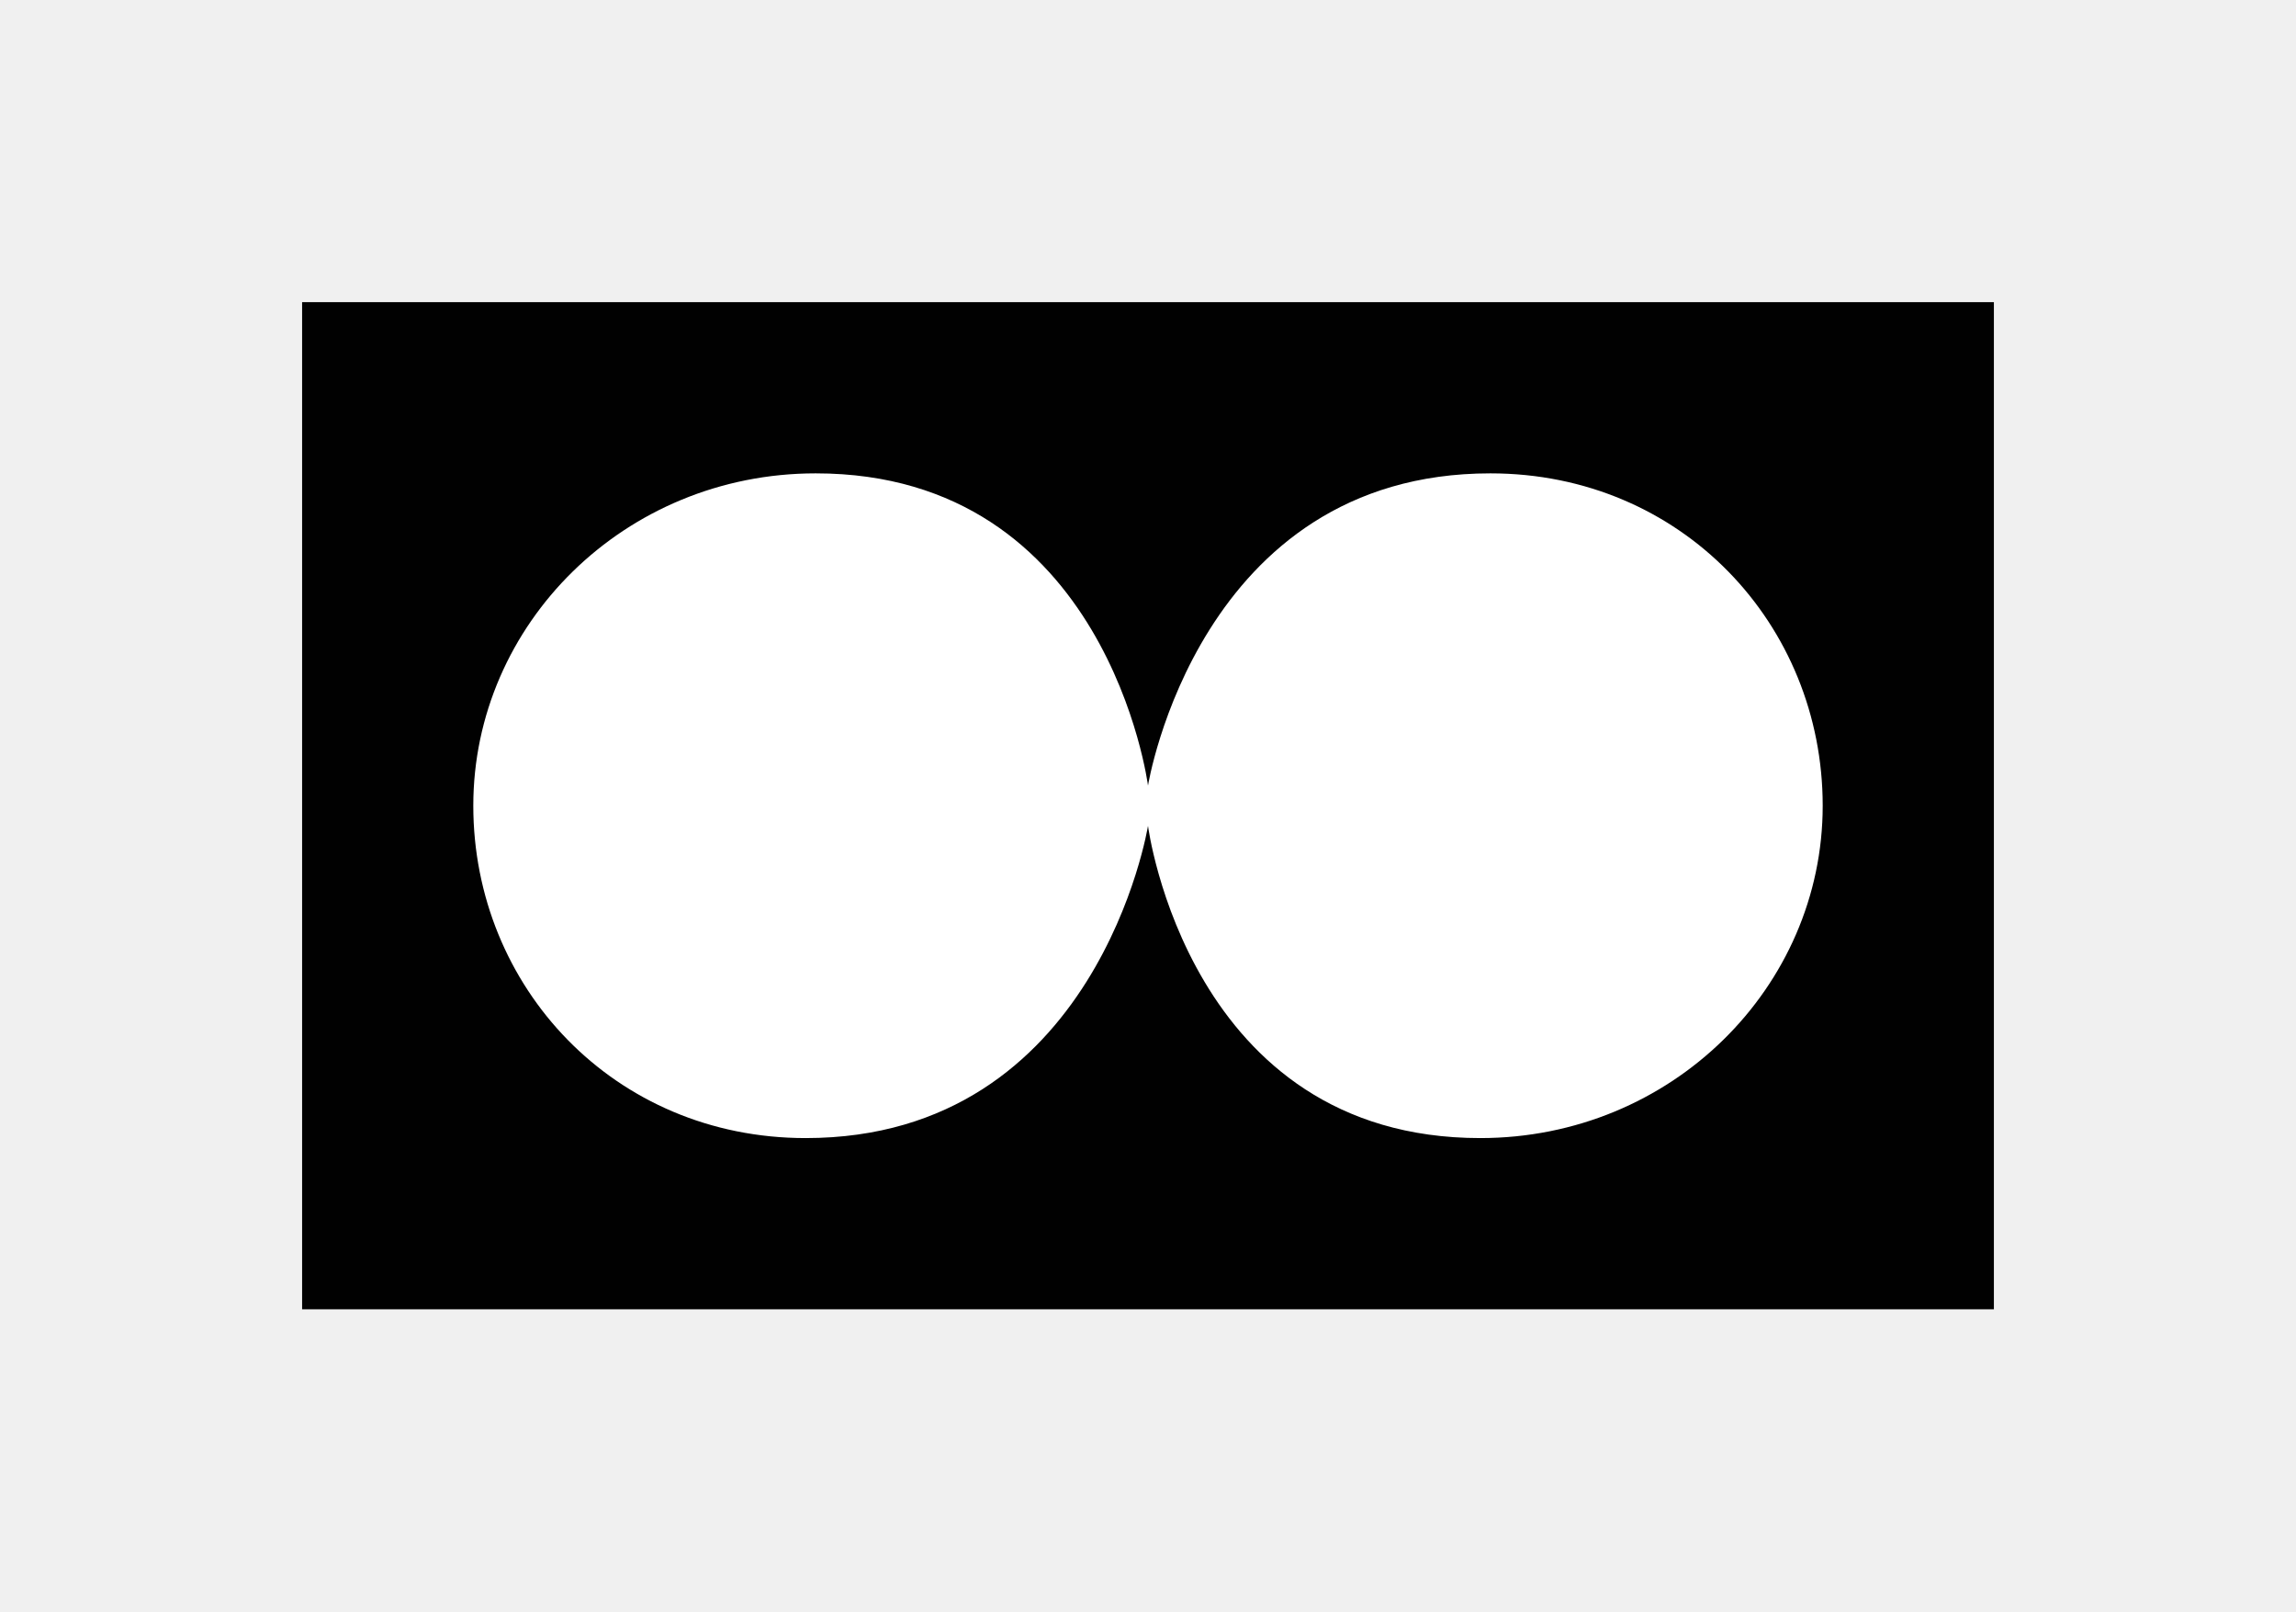
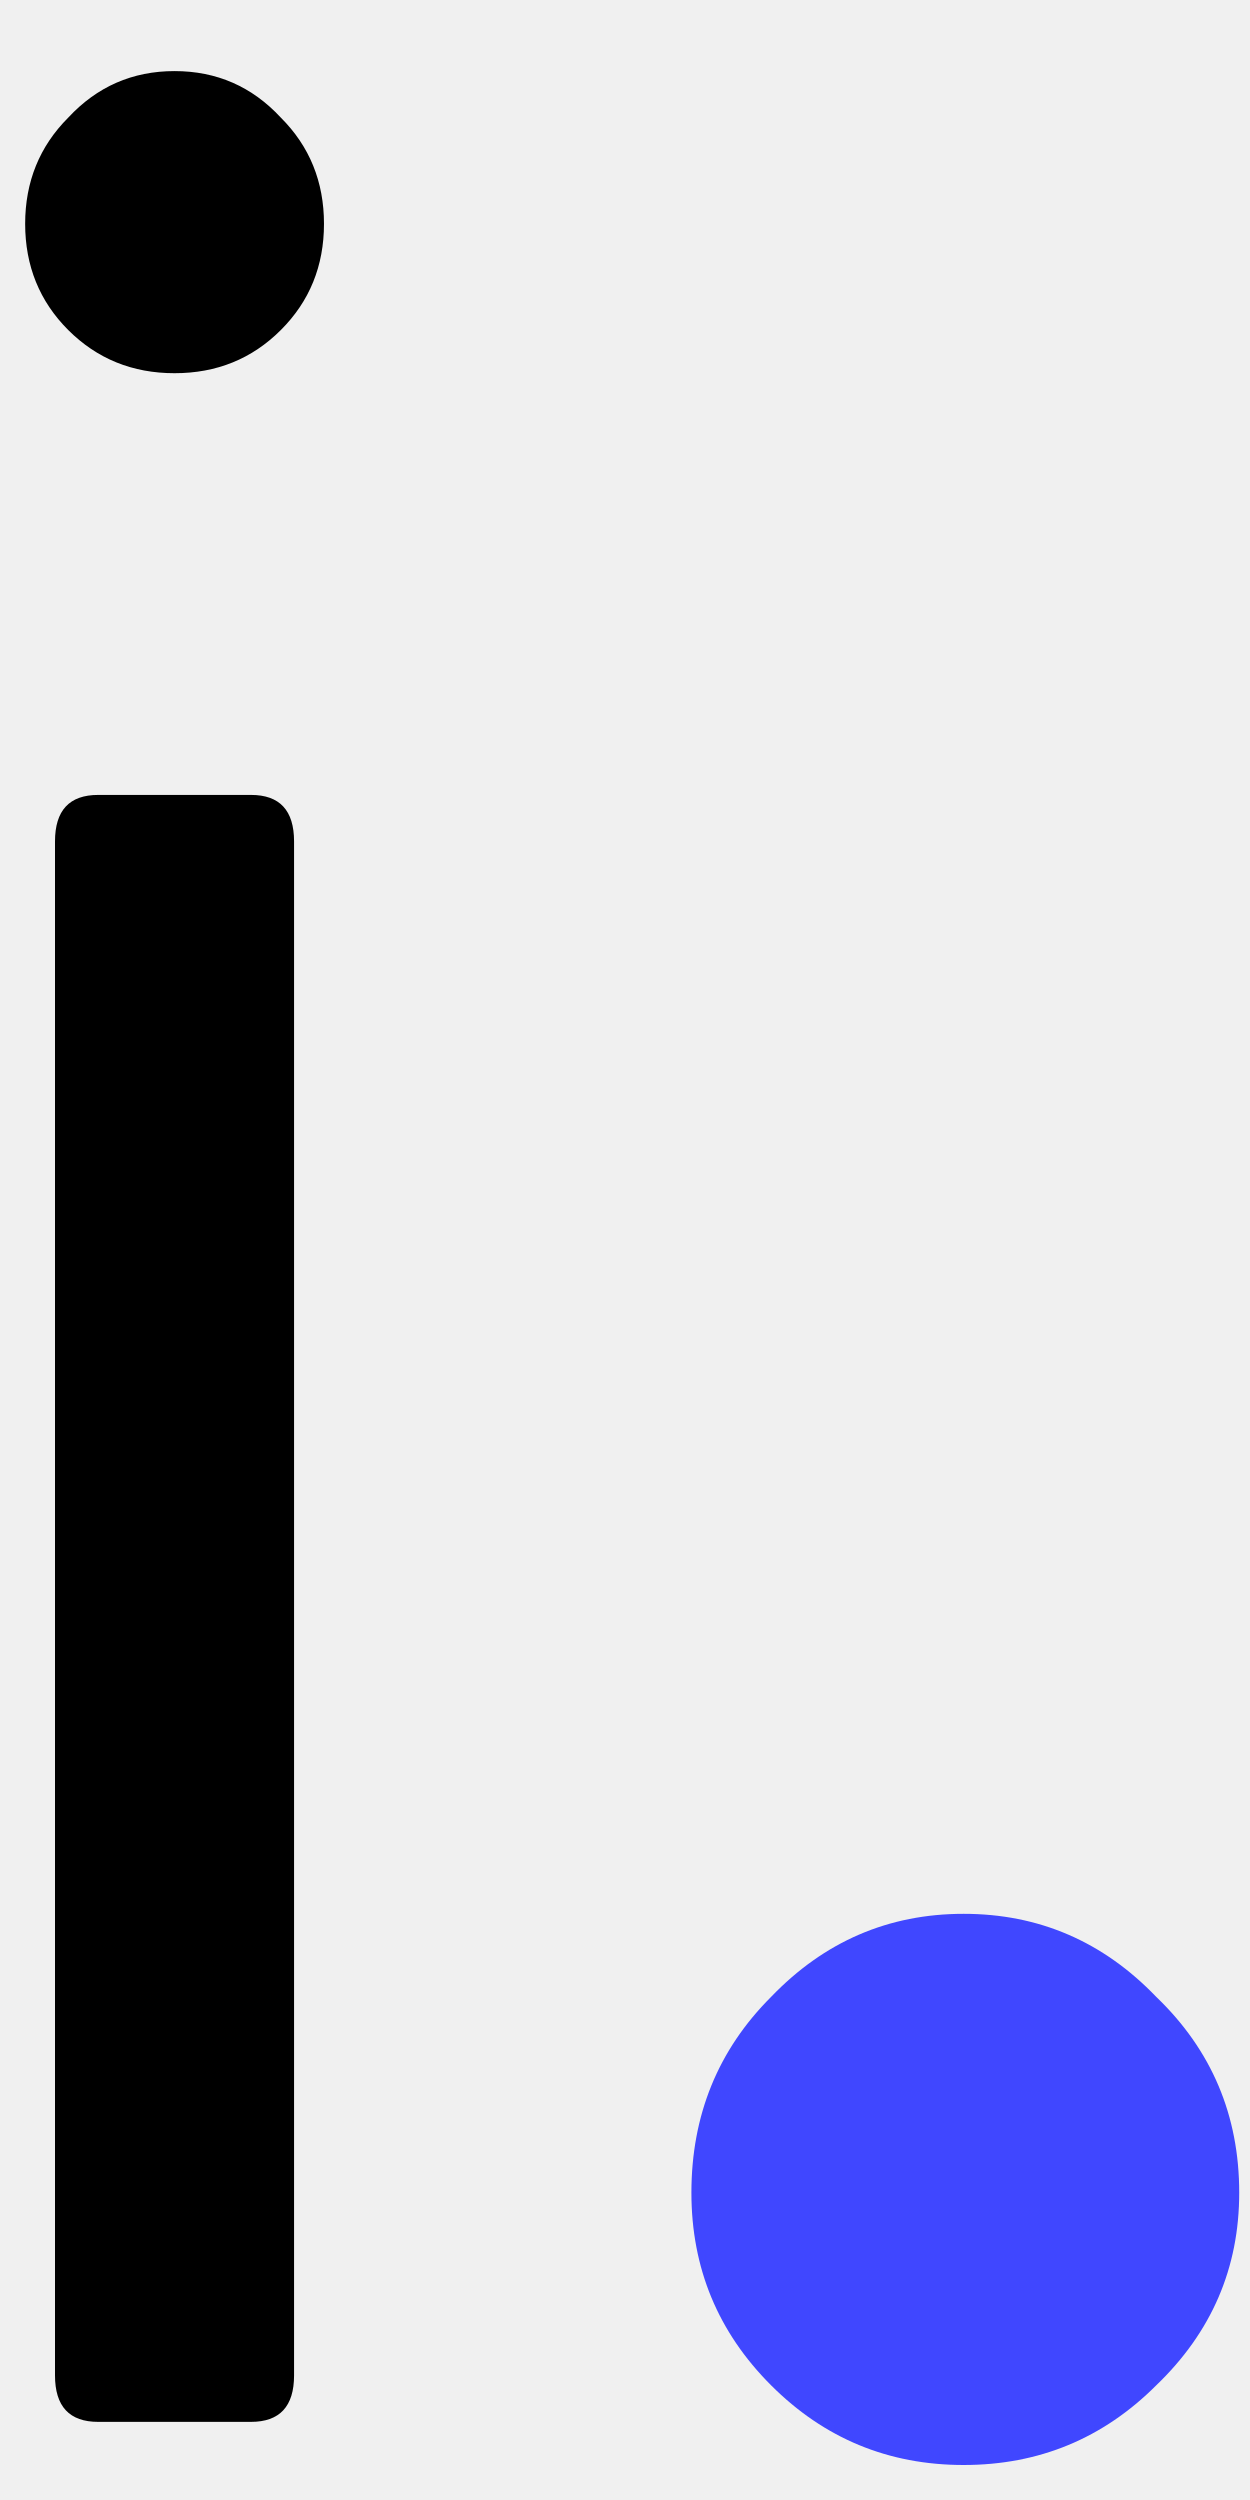
- <svg xmlns="http://www.w3.org/2000/svg" version="1.1" id="Layer_1" x="0px" y="0px" viewBox="0 0 228 160" style="enable-background:new 0 0 228 160;" xml:space="preserve">
-   <style type="text/css">
- 	.st0{fill:#010101;}
- 	.st1{fill:#FFFFFF;}
- </style>
-   <rect x="30" y="30" class="st0" width="168" height="100" />
-   <path class="st1" d="M148,47c-29,0-34,31-34,31s-4-31-33-31c-19,0-34,15-34,33s14,33,33,33c29,0,34-31,34-31s4,31,33,31  c19,0,34-15,34-33S167,47,148,47z" />
+ <svg xmlns="http://www.w3.org/2000/svg" width="16" height="32" viewBox="0 0 16 32" fill="none">
+   <path d="M3.594 4.225C3.226 4.593 2.773 4.777 2.234 4.777C1.696 4.777 1.243 4.593 0.874 4.225C0.506 3.857 0.322 3.403 0.322 2.865C0.322 2.327 0.506 1.873 0.874 1.505C1.243 1.108 1.696 0.91 2.234 0.91C2.773 0.91 3.226 1.108 3.594 1.505C3.963 1.873 4.147 2.327 4.147 2.865C4.147 3.403 3.963 3.857 3.594 4.225ZM1.257 31C0.888 31 0.704 30.802 0.704 30.405V10.77C0.704 10.373 0.888 10.175 1.257 10.175H3.212C3.58 10.175 3.764 10.373 3.764 10.77V30.405C3.764 30.802 3.58 31 3.212 31H1.257Z" fill="black" />
+   <path d="M14.8 30.532C14.12 31.212 13.298 31.552 12.335 31.552C11.371 31.552 10.55 31.212 9.87 30.532C9.19 29.852 8.85 29.031 8.85 28.067C8.85 27.076 9.19 26.24 9.87 25.56C10.55 24.852 11.371 24.497 12.335 24.497C13.298 24.497 14.12 24.852 14.8 25.56C15.508 26.24 15.862 27.076 15.862 28.067C15.862 29.031 15.508 29.852 14.8 30.532Z" fill="#4047FF" />
</svg>
